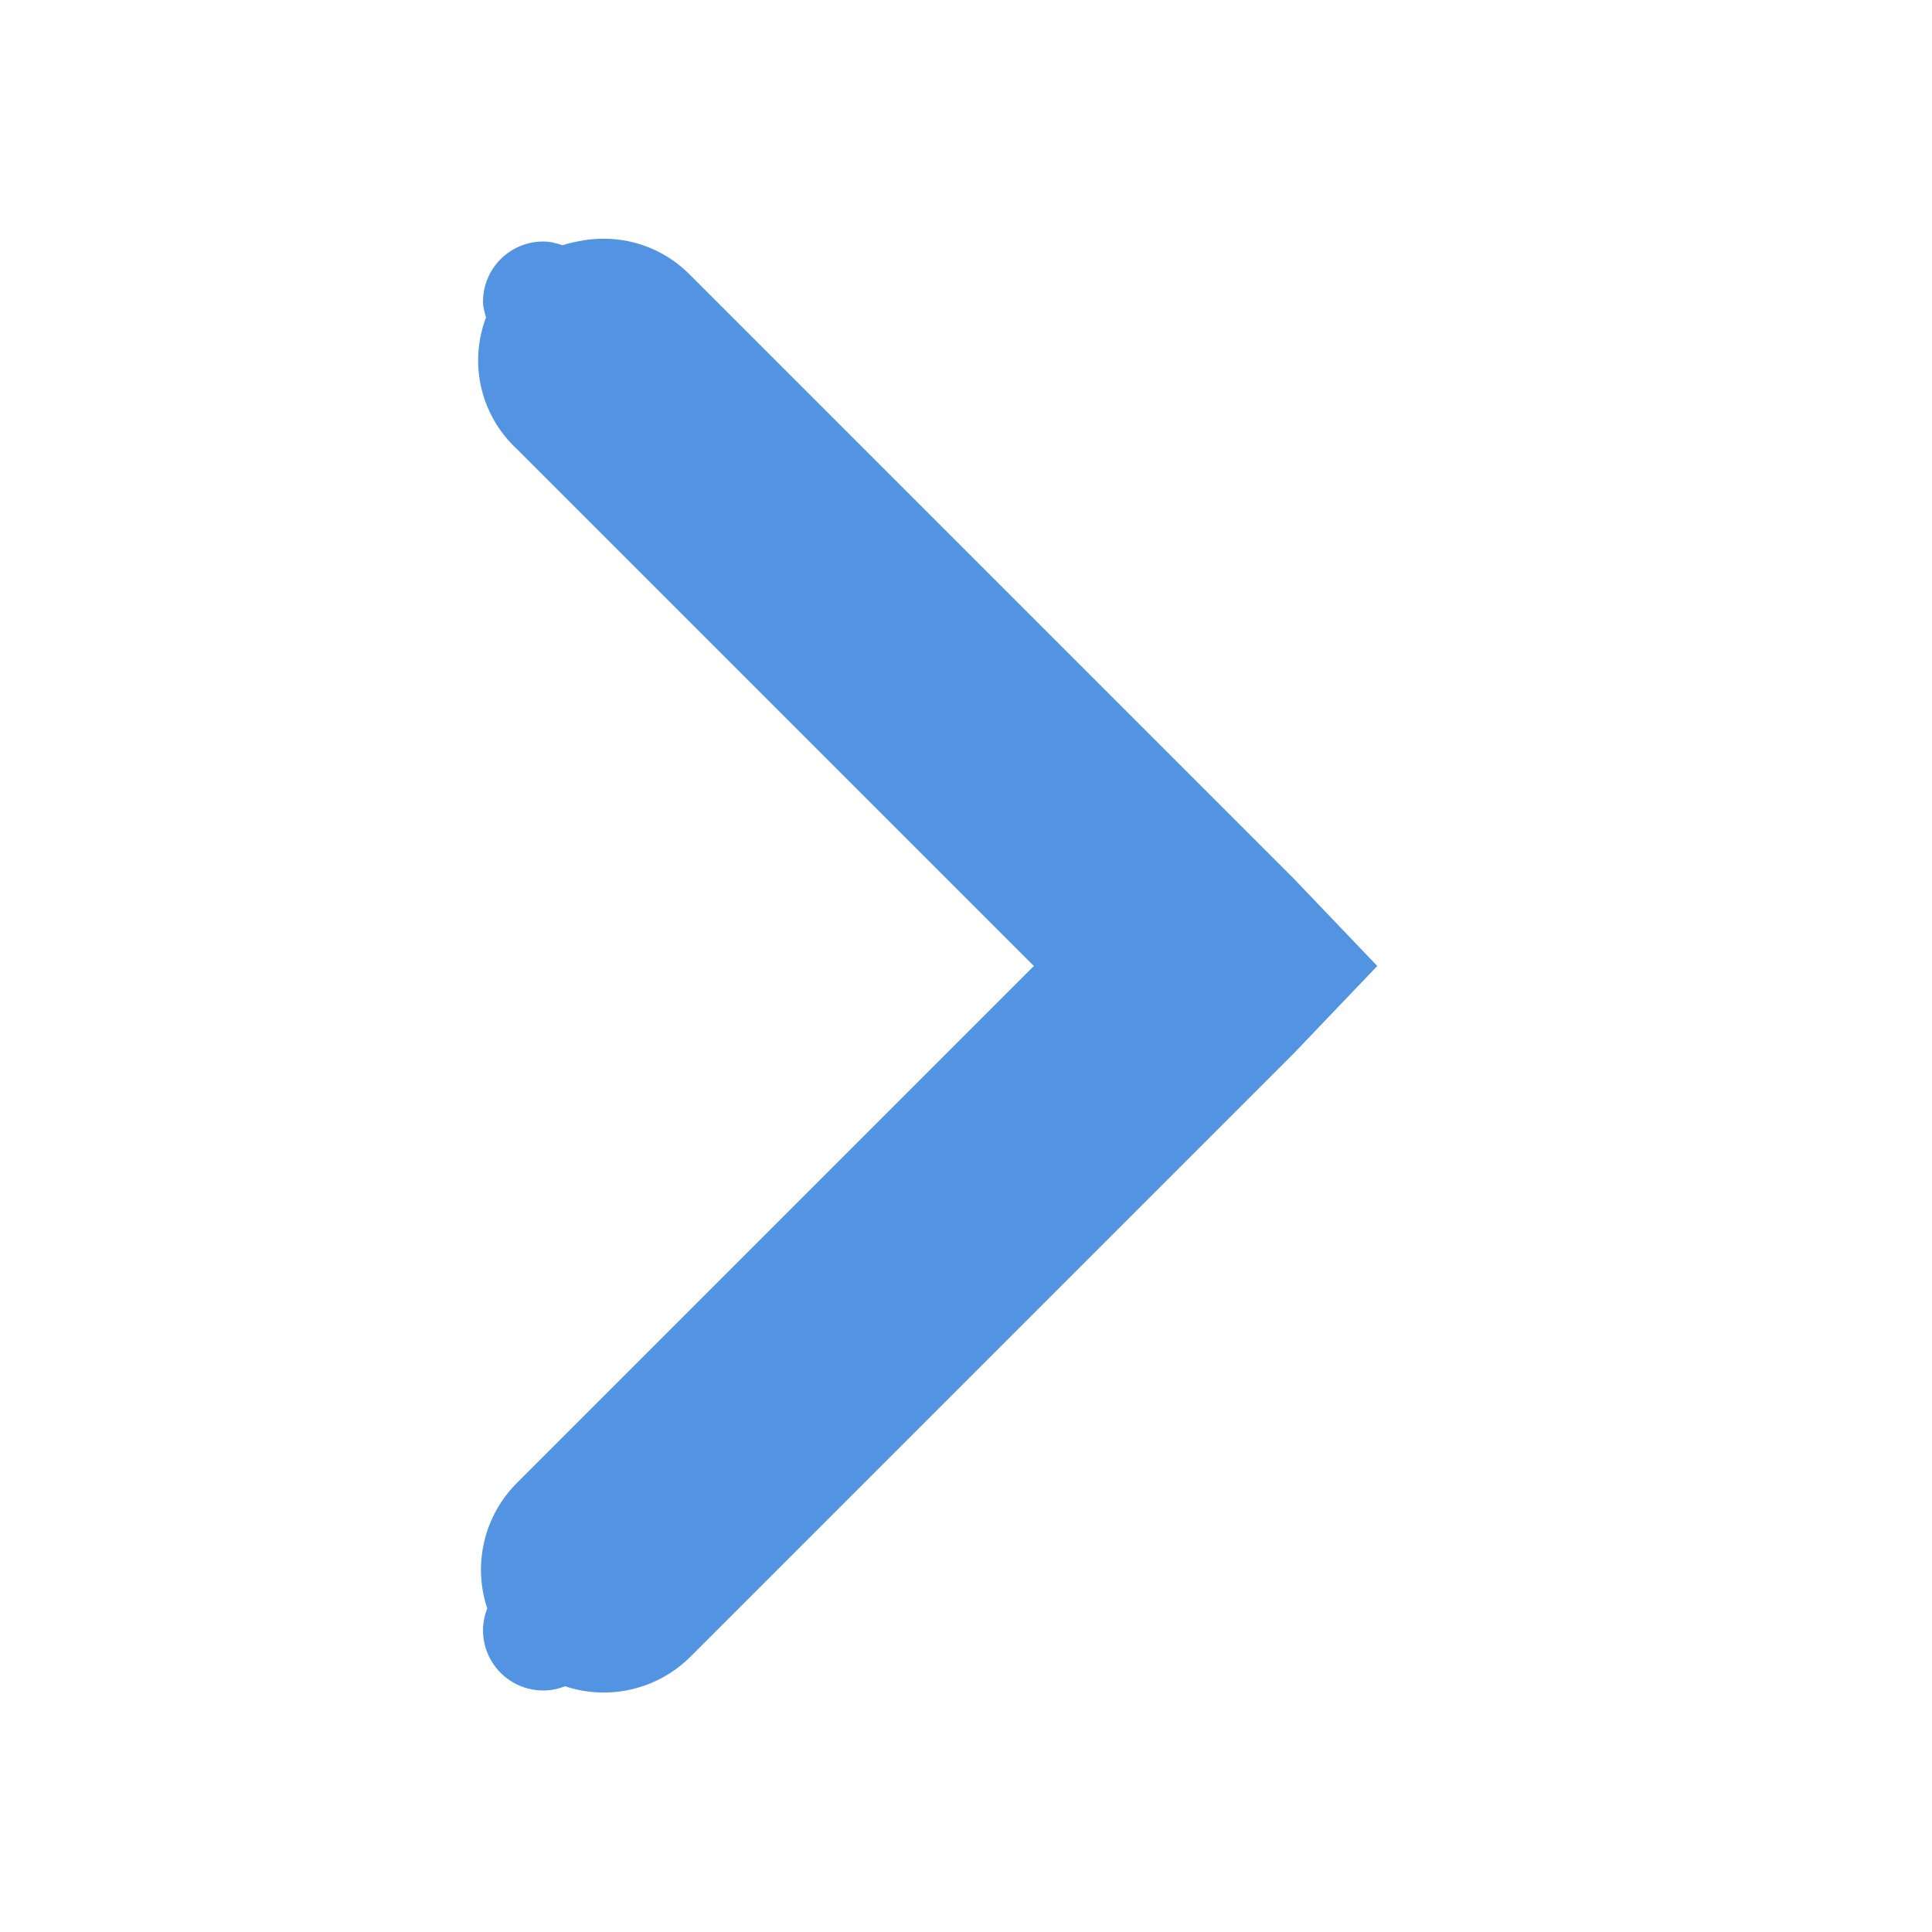
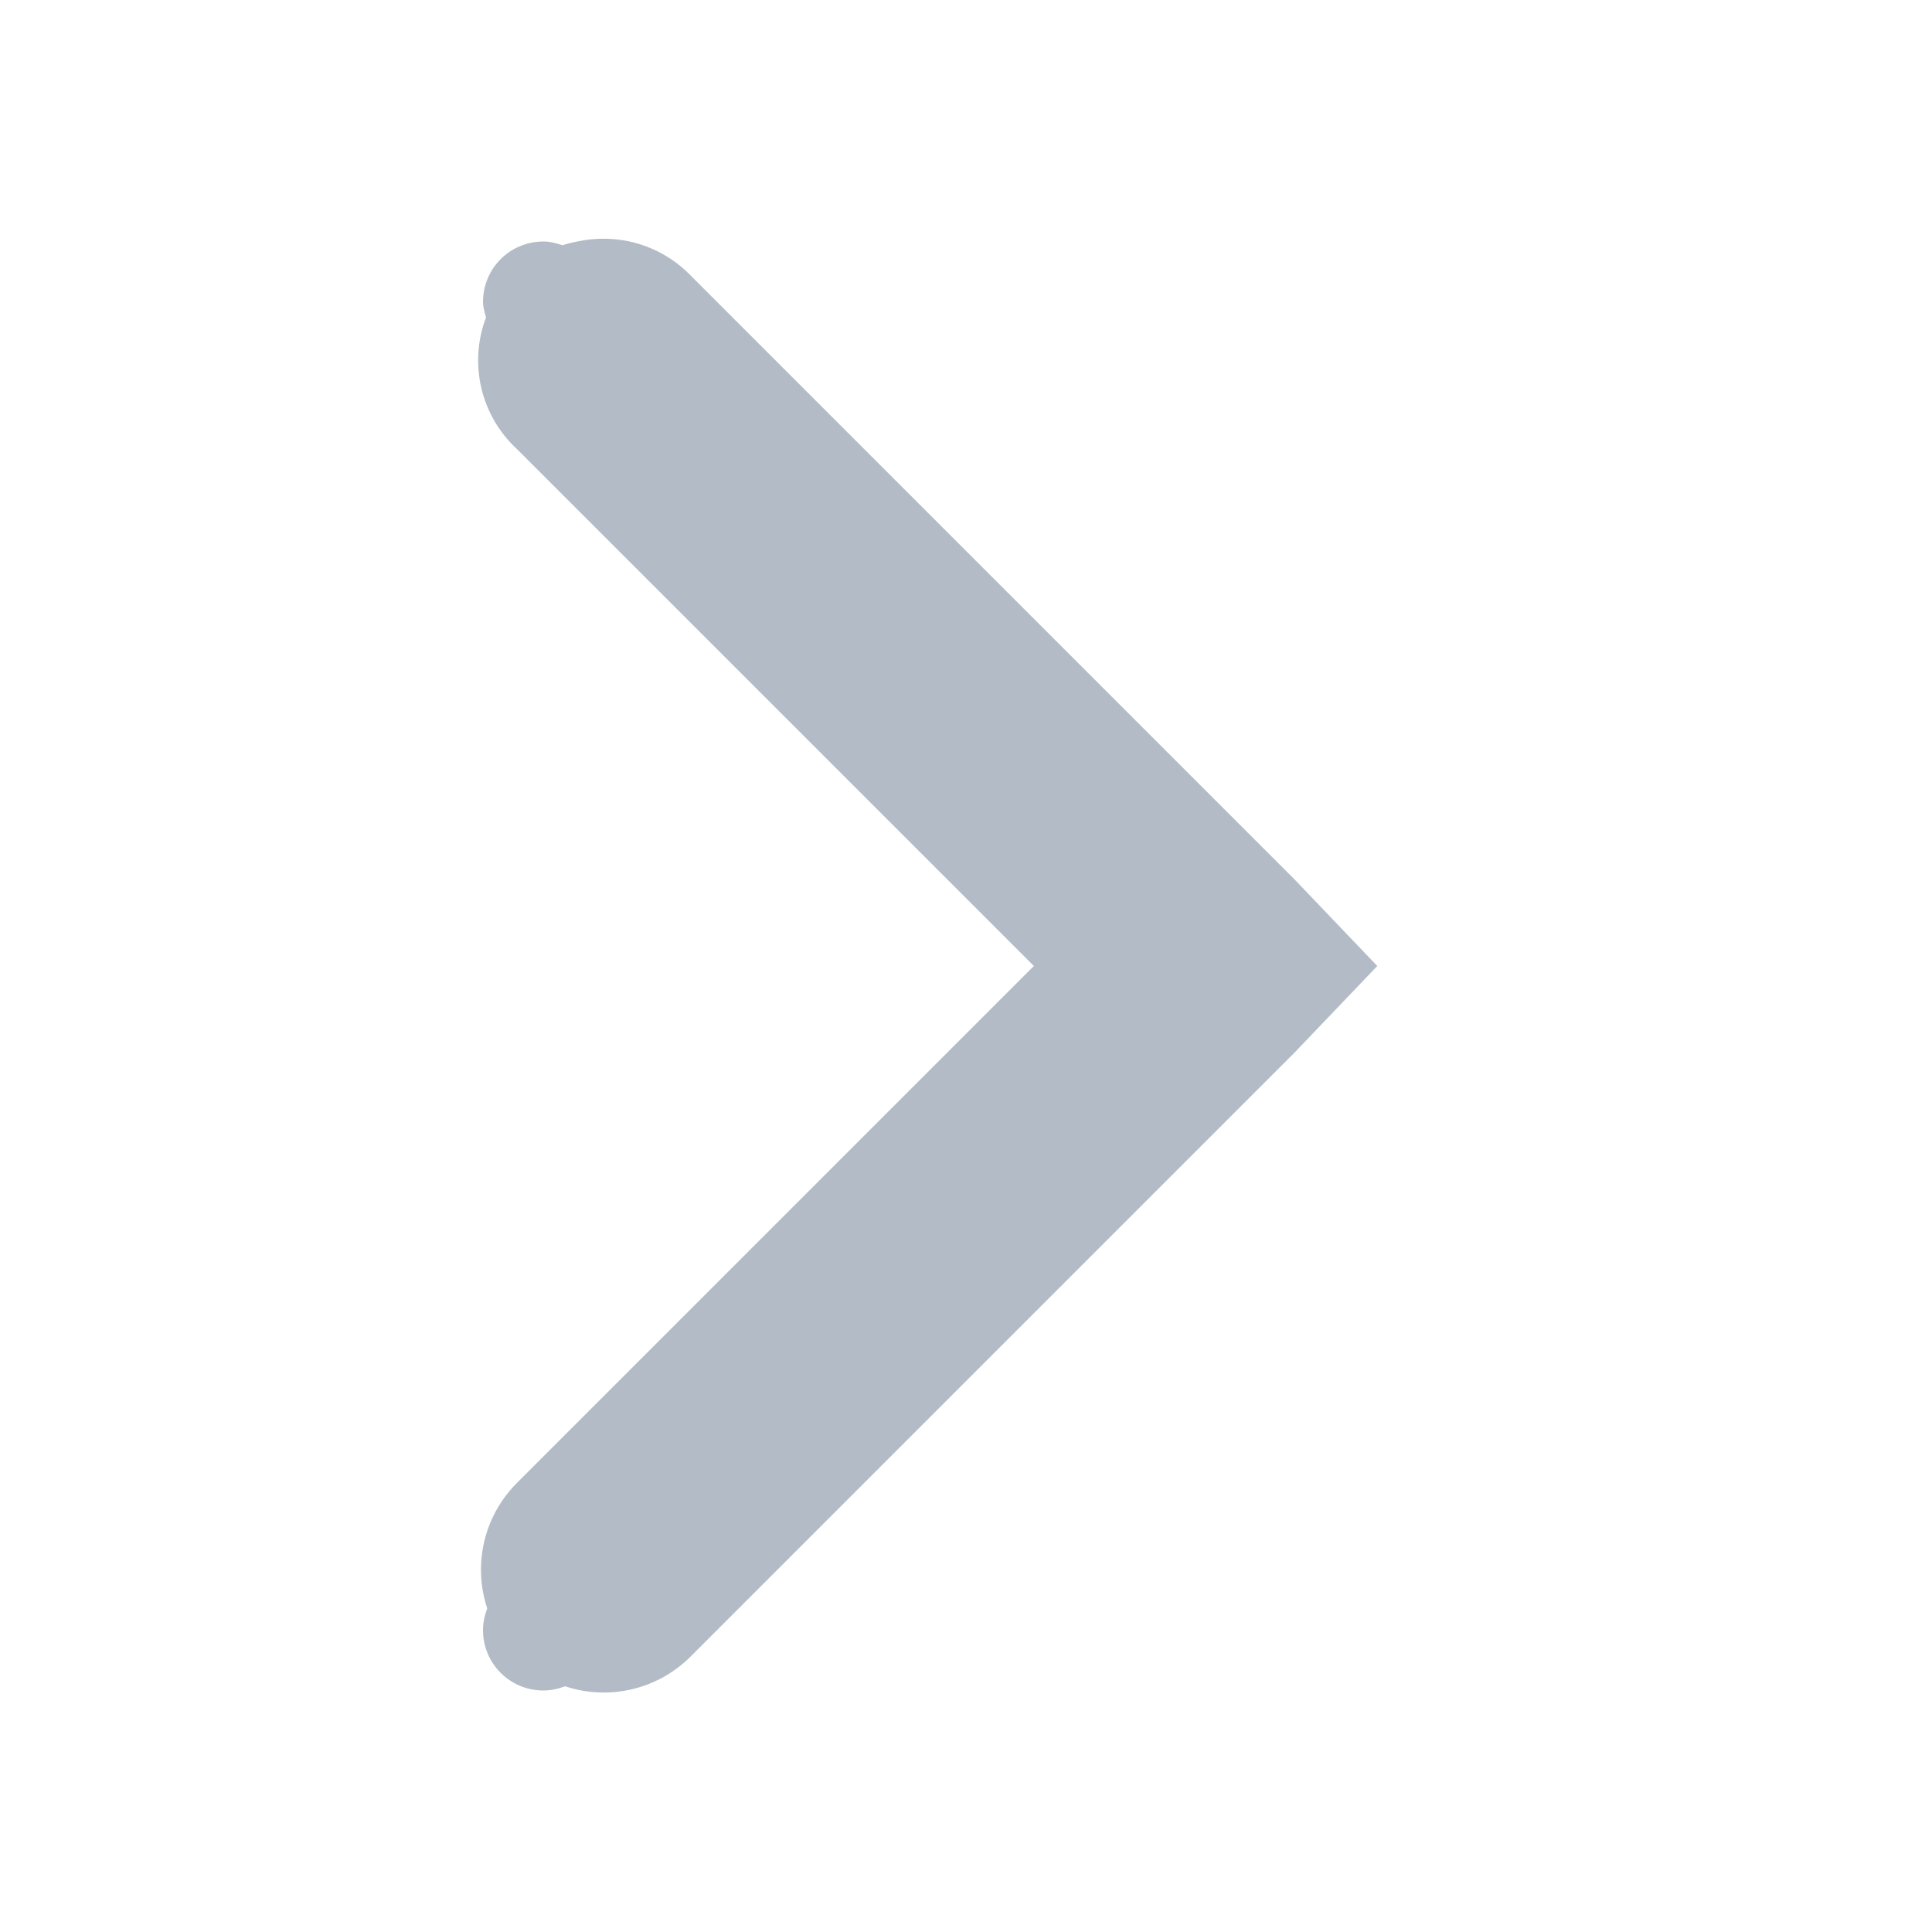
<svg xmlns="http://www.w3.org/2000/svg" xmlns:ns1="http://www.openswatchbook.org/uri/2009/osb" xmlns:xlink="http://www.w3.org/1999/xlink" height="16" id="svg7384" version="1.1" width="16">
  <defs id="defs7386">
    <linearGradient id="selected_bg_color" ns1:paint="solid">
-       <stop style="stop-color:#5294e2;stop-opacity:1;" offset="0" id="stop4149" />
+       <stop style="stop-color:#b3bcc6;stop-opacity:1;" offset="0" id="stop4149" />
    </linearGradient>
    <linearGradient xlink:href="#selected_bg_color" id="linearGradient4151" x1="328.683" y1="748.976" x2="328.683" y2="761.017" gradientUnits="userSpaceOnUse" gradientTransform="translate(-321.0002,-747)" />
  </defs>
  <g id="layer9" style="display:inline" transform="translate(-321.0002,-747)" />
  <g id="layer10" transform="translate(-321.0002,-747)" />
  <g id="layer11" transform="translate(-321.0002,-747)" />
  <g id="layer13" transform="translate(-321.0002,-747)" />
  <g id="layer14" transform="translate(-321.0002,-747)" />
  <g id="layer15" style="display:inline" transform="translate(-321.0002,-747)" />
  <g id="g71291" style="display:inline" transform="translate(-321.0002,-747)" />
  <g id="g4953" style="display:inline" transform="translate(-321.0002,-747)" />
  <g id="layer12" style="display:inline" transform="translate(-321.0002,-747)">
    <path style="font-size:medium;font-style:normal;font-variant:normal;font-weight:normal;font-stretch:normal;text-indent:0;text-align:start;text-decoration:none;line-height:normal;letter-spacing:normal;word-spacing:normal;text-transform:none;direction:ltr;block-progression:tb;writing-mode:lr-tb;text-anchor:start;baseline-shift:baseline;color:#000000;fill:url(#linearGradient4151);fill-opacity:1;stroke:none;stroke-width:2;marker:none;visibility:visible;display:inline;overflow:visible;enable-background:accumulate;font-family:Sans;-inkscape-font-specification:Sans" d="M 5.002 1.977 A 1 1 0 0 0 4.781 2 A 1 1 0 0 0 4.658 2.031 C 4.608 2.014 4.556 2 4.5 2 C 4.223 2 4 2.223 4 2.5 C 4 2.546 4.014 2.587 4.025 2.629 A 1 1 0 0 0 4.281 3.719 L 8.562 8 L 4.281 12.281 A 1.016 1.016 0 0 0 4.035 13.32 C 4.014 13.376 4 13.436 4 13.5 C 4 13.777 4.223 14 4.5 14 C 4.564 14 4.624 13.986 4.68 13.965 A 1.016 1.016 0 0 0 5.719 13.719 L 10.719 8.719 L 11.406 8 L 10.719 7.281 L 5.719 2.281 A 1 1 0 0 0 5.002 1.977 z " transform="translate(321.0002,747)" id="path8460" />
  </g>
</svg>
